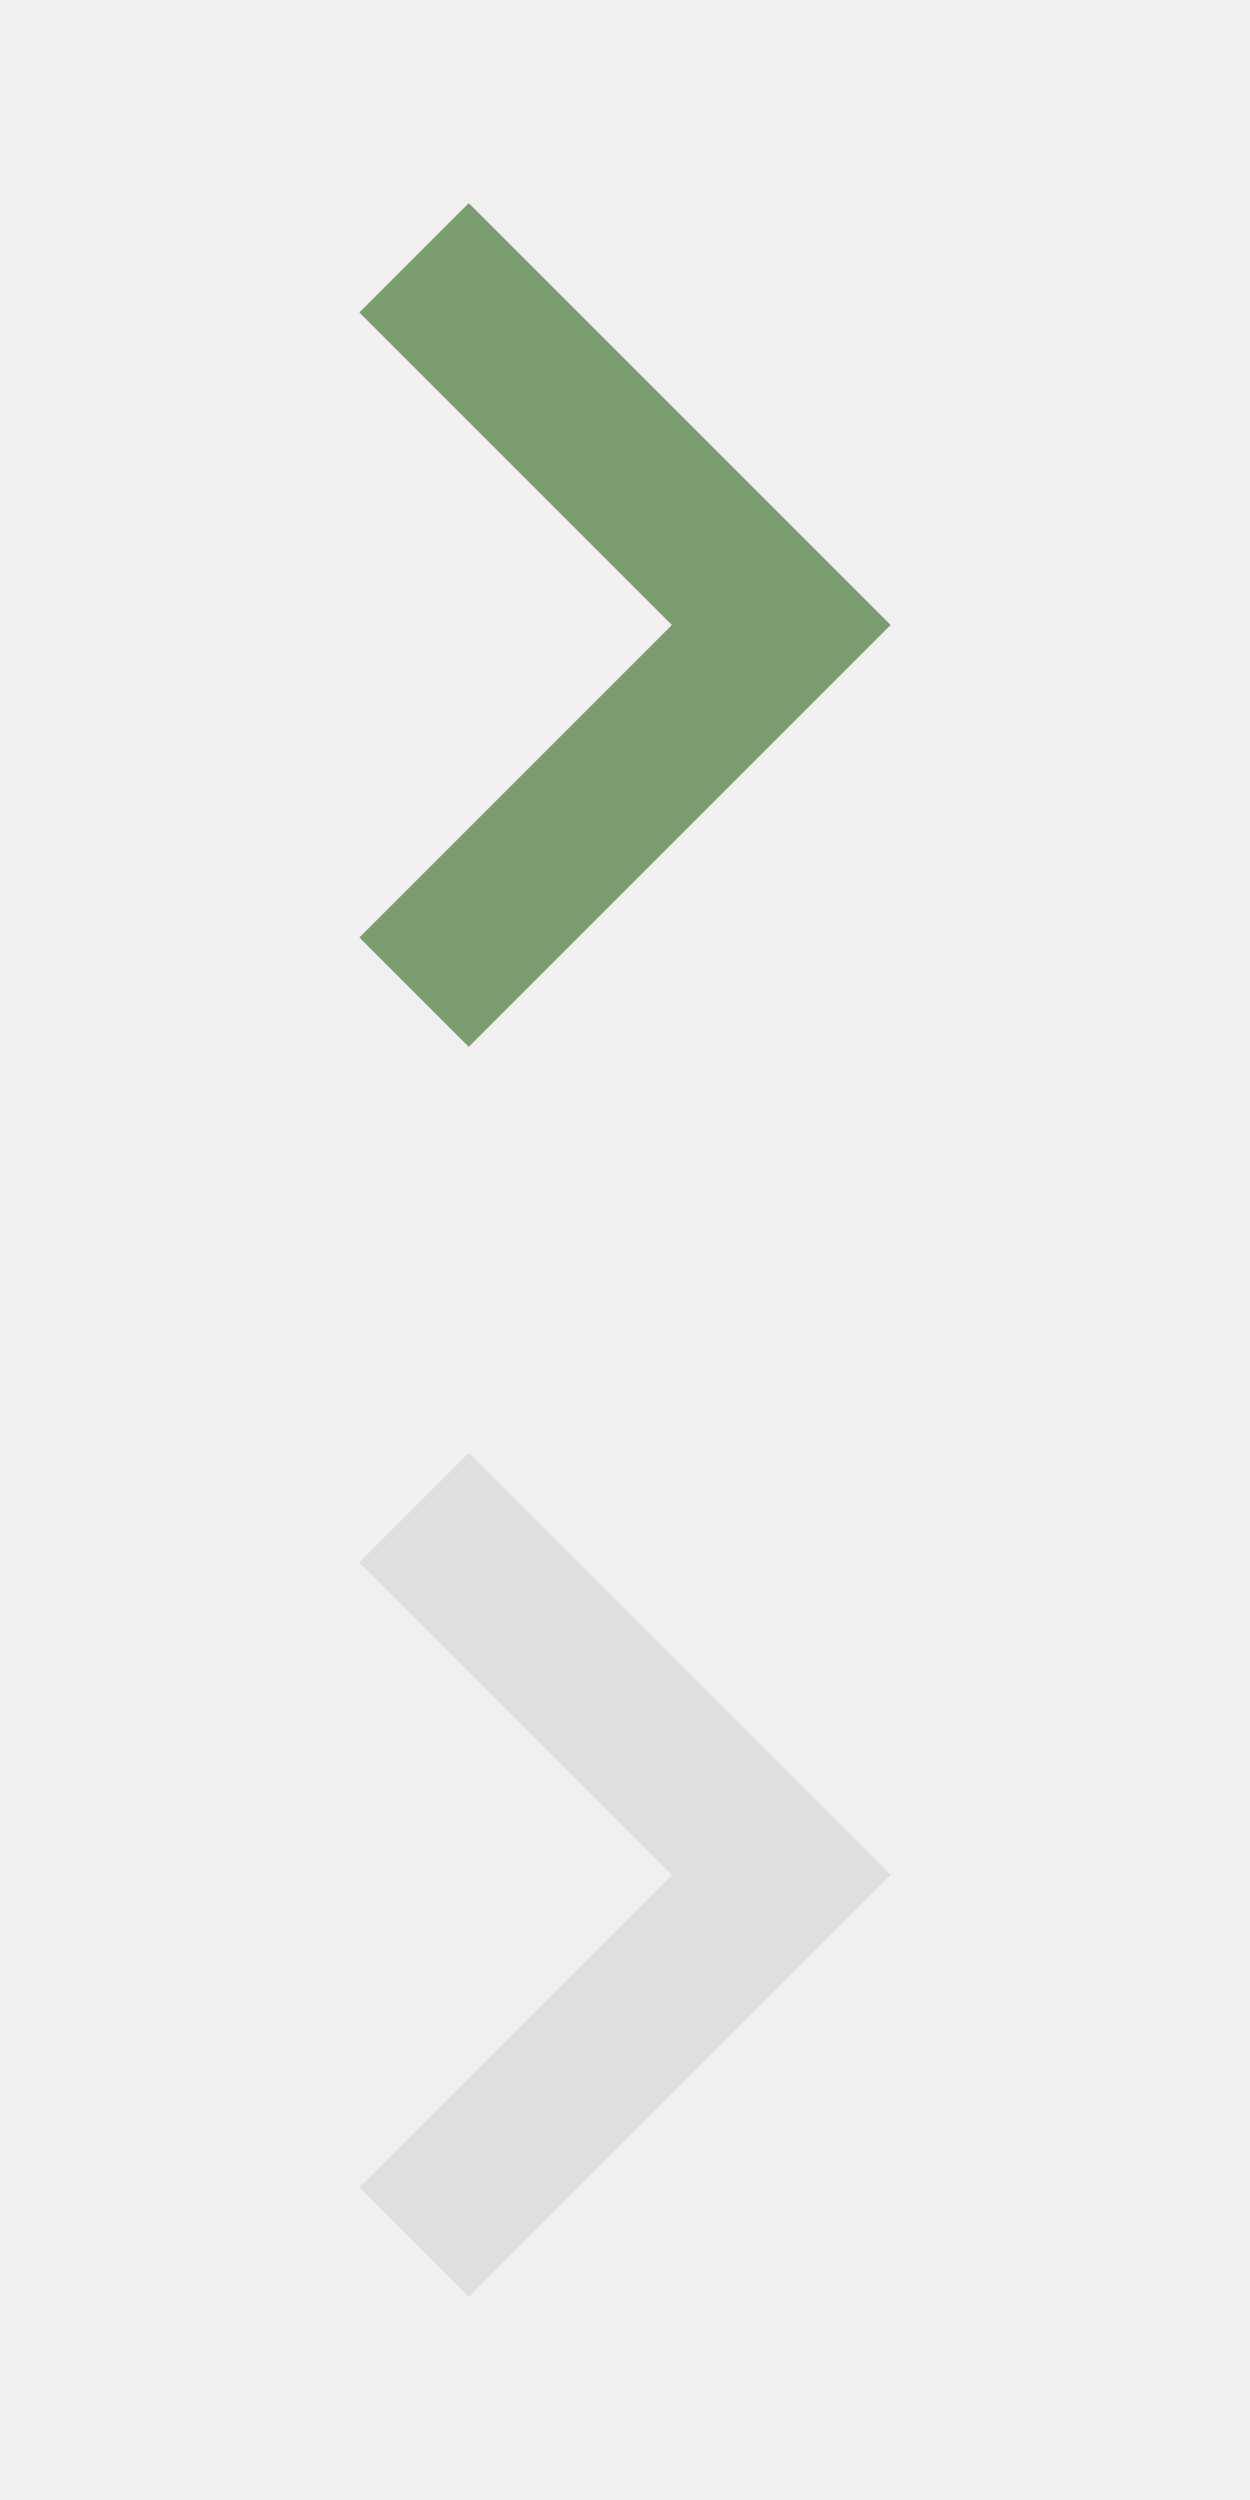
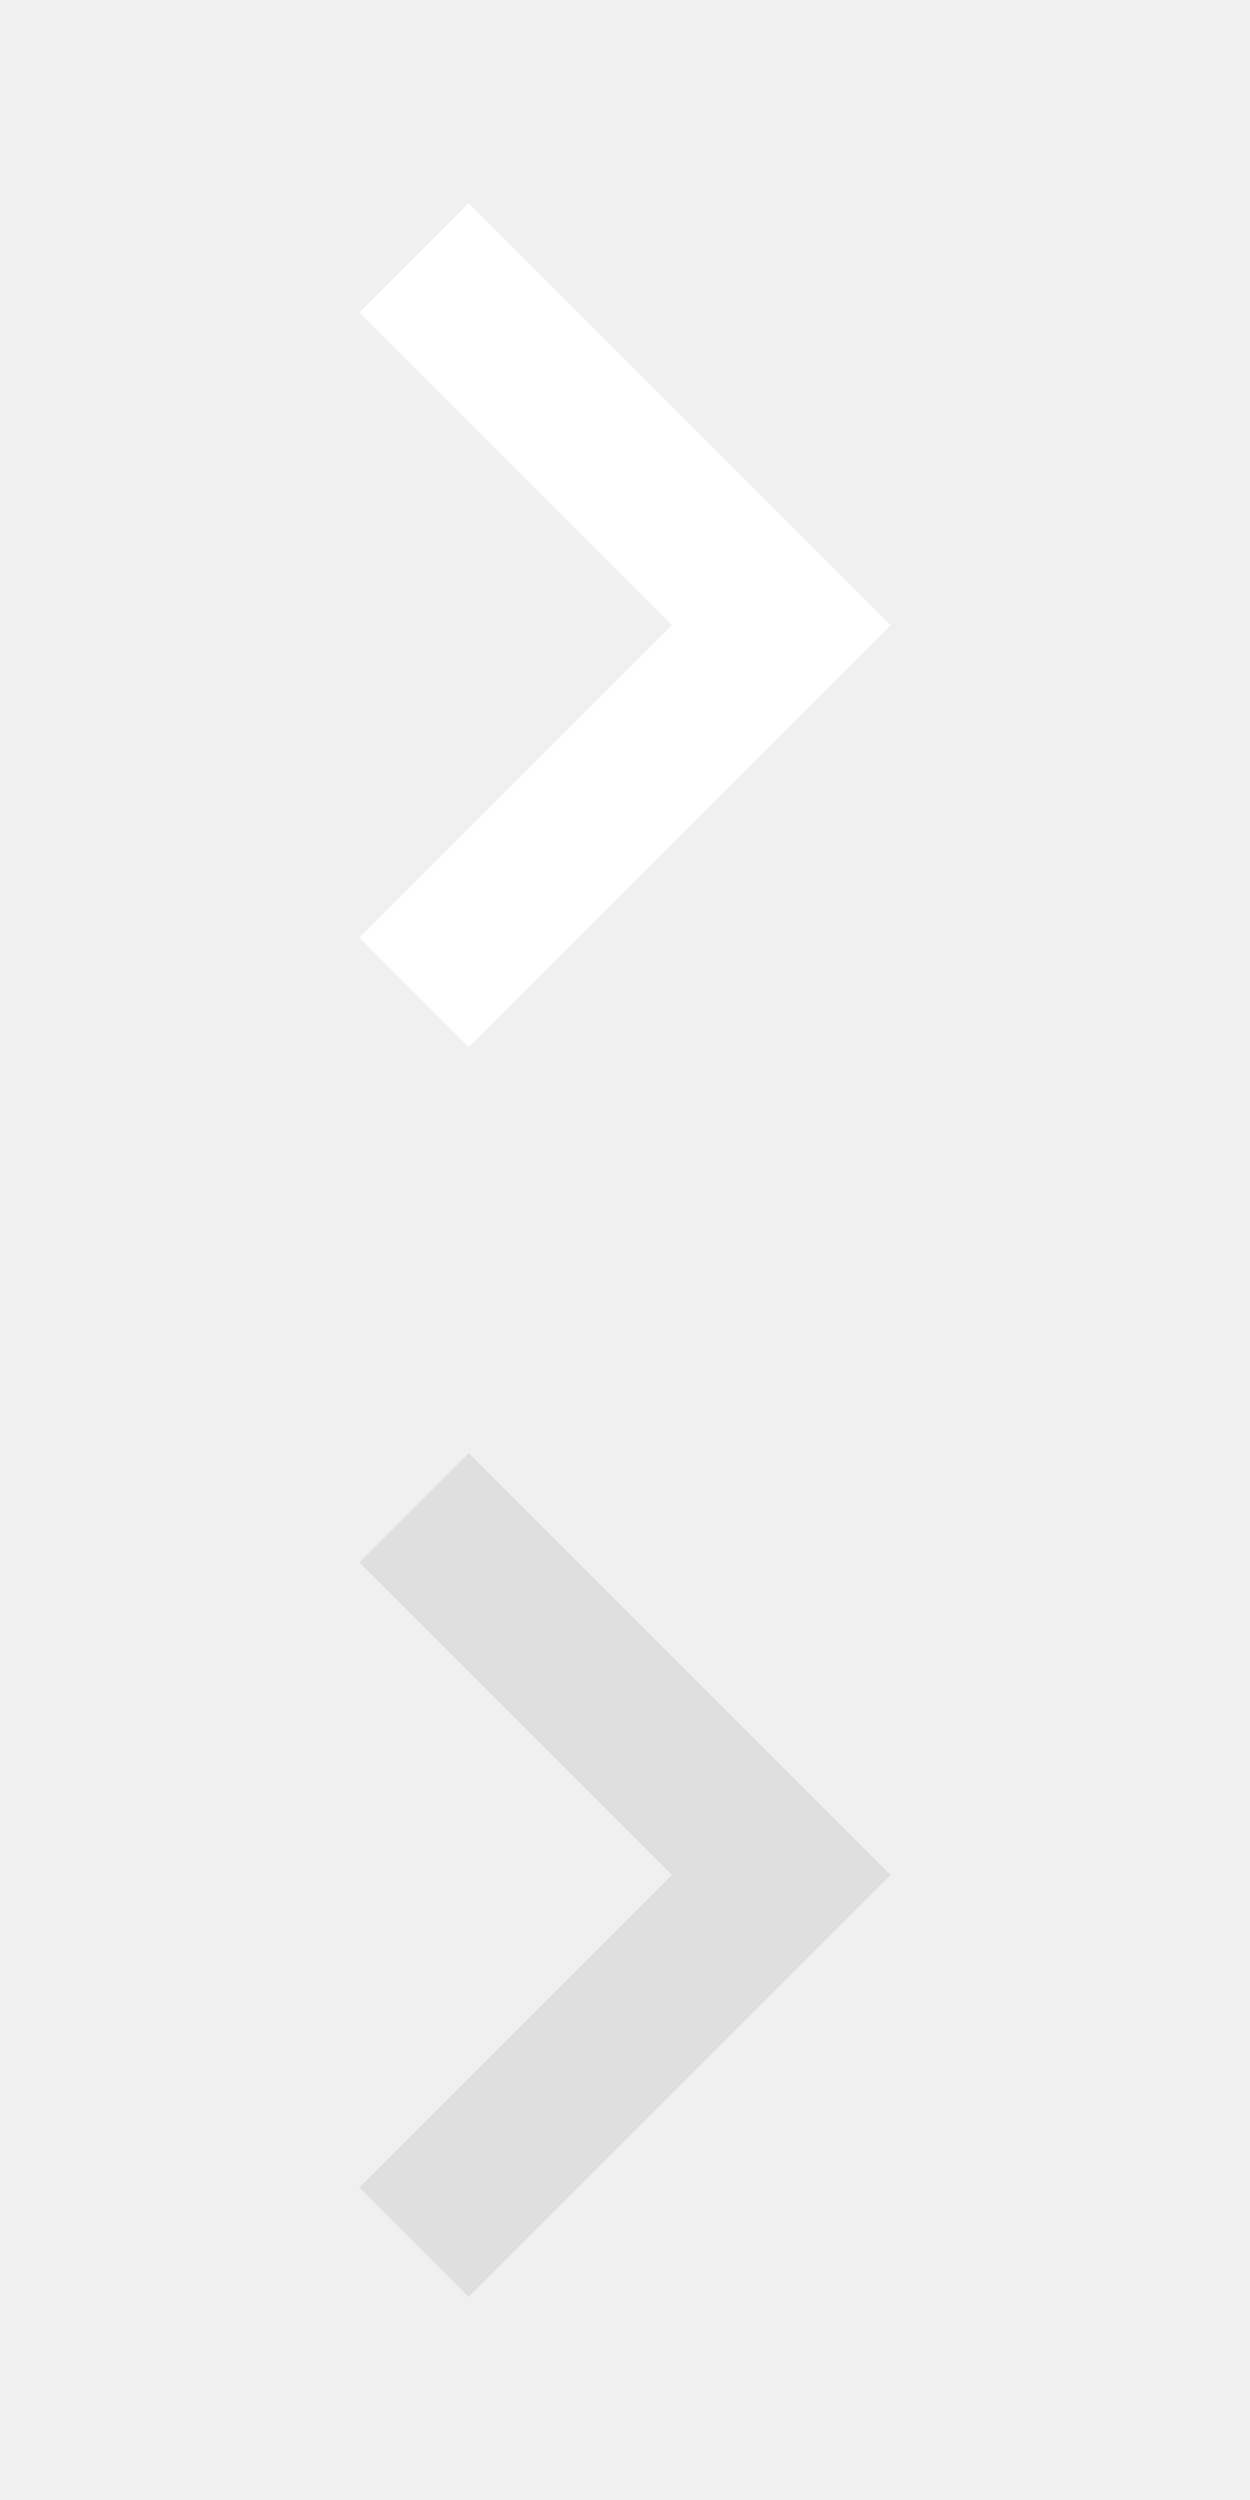
<svg xmlns="http://www.w3.org/2000/svg" x="0px" y="0px" width="16px" height="32px" viewBox="0 0 16 32">
  <g transform="translate(0, 0)">
-     <polygon fill="#7b9d6f" points="6,13.4 4.6,12 8.6,8 4.6,4 6,2.6 11.4,8 " />
+     <polygon fill="#ffffff" points="6,13.4 4.6,12 8.6,8 4.6,4 6,2.6 11.4,8 " />
  </g>
  <g transform="translate(0, 16)">
    <polygon fill="#dfdfdf" points="6,13.4 4.6,12 8.6,8 4.6,4 6,2.6 11.4,8 " />
  </g>
</svg>
